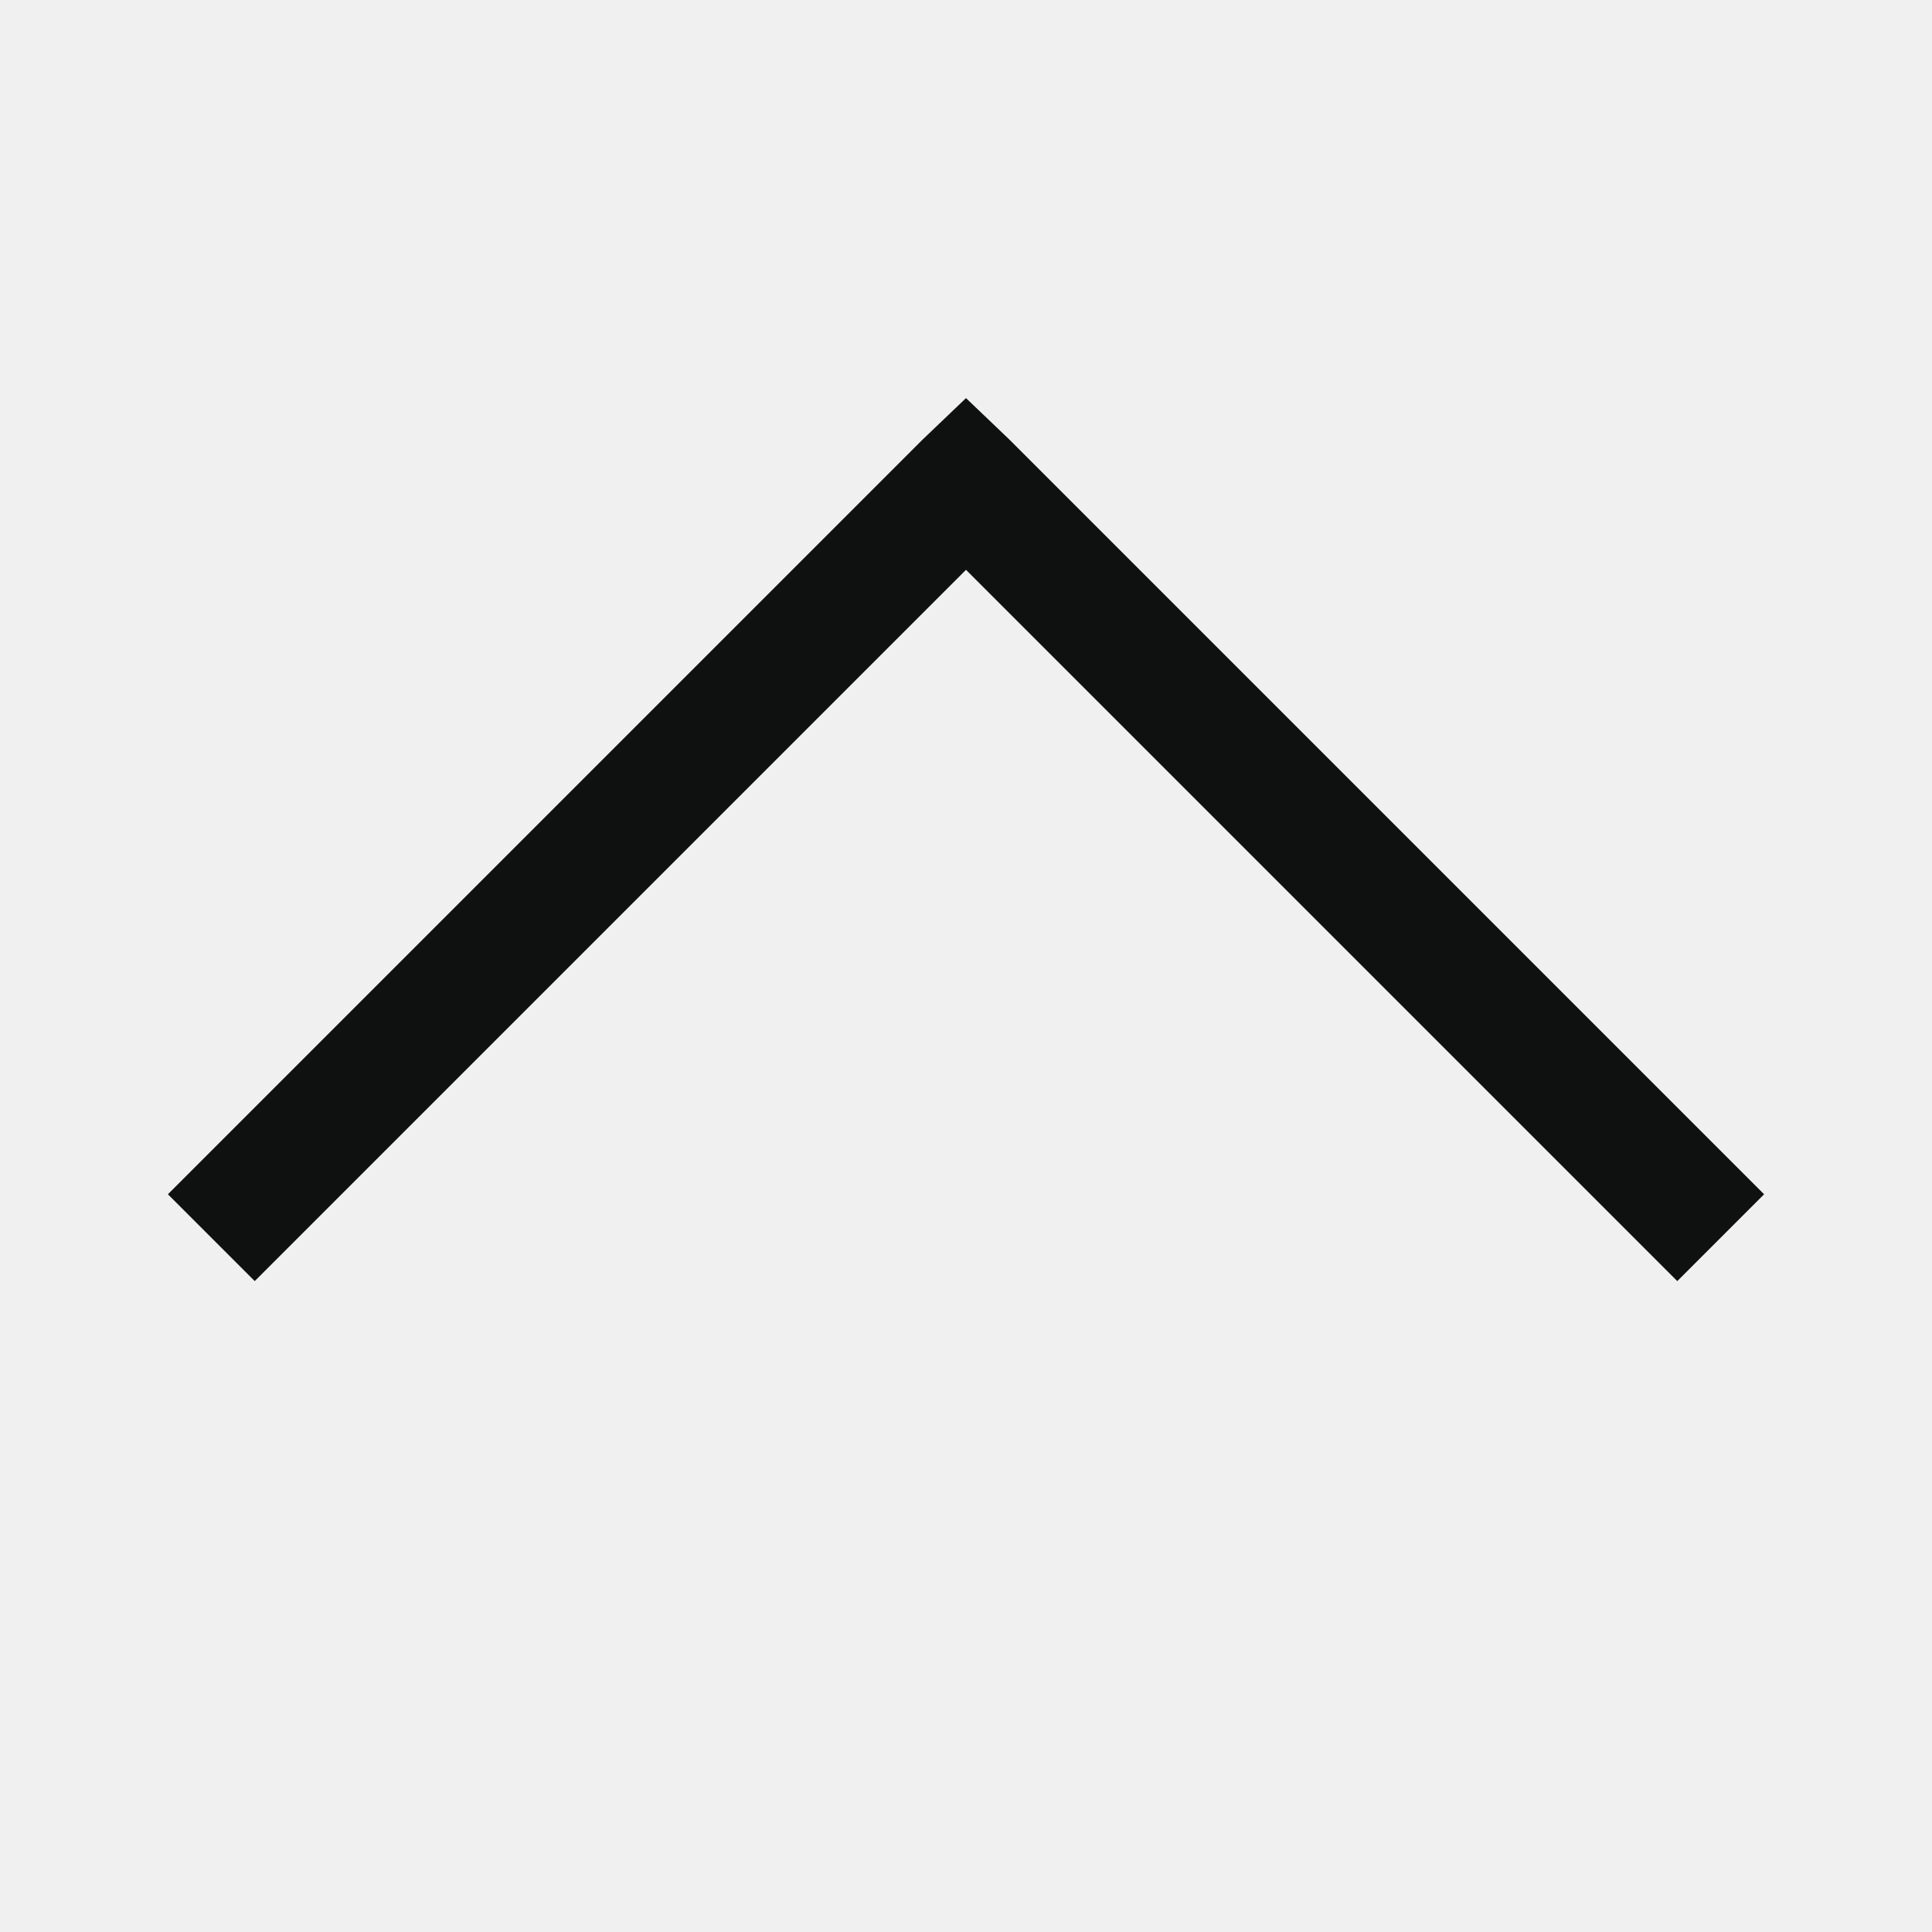
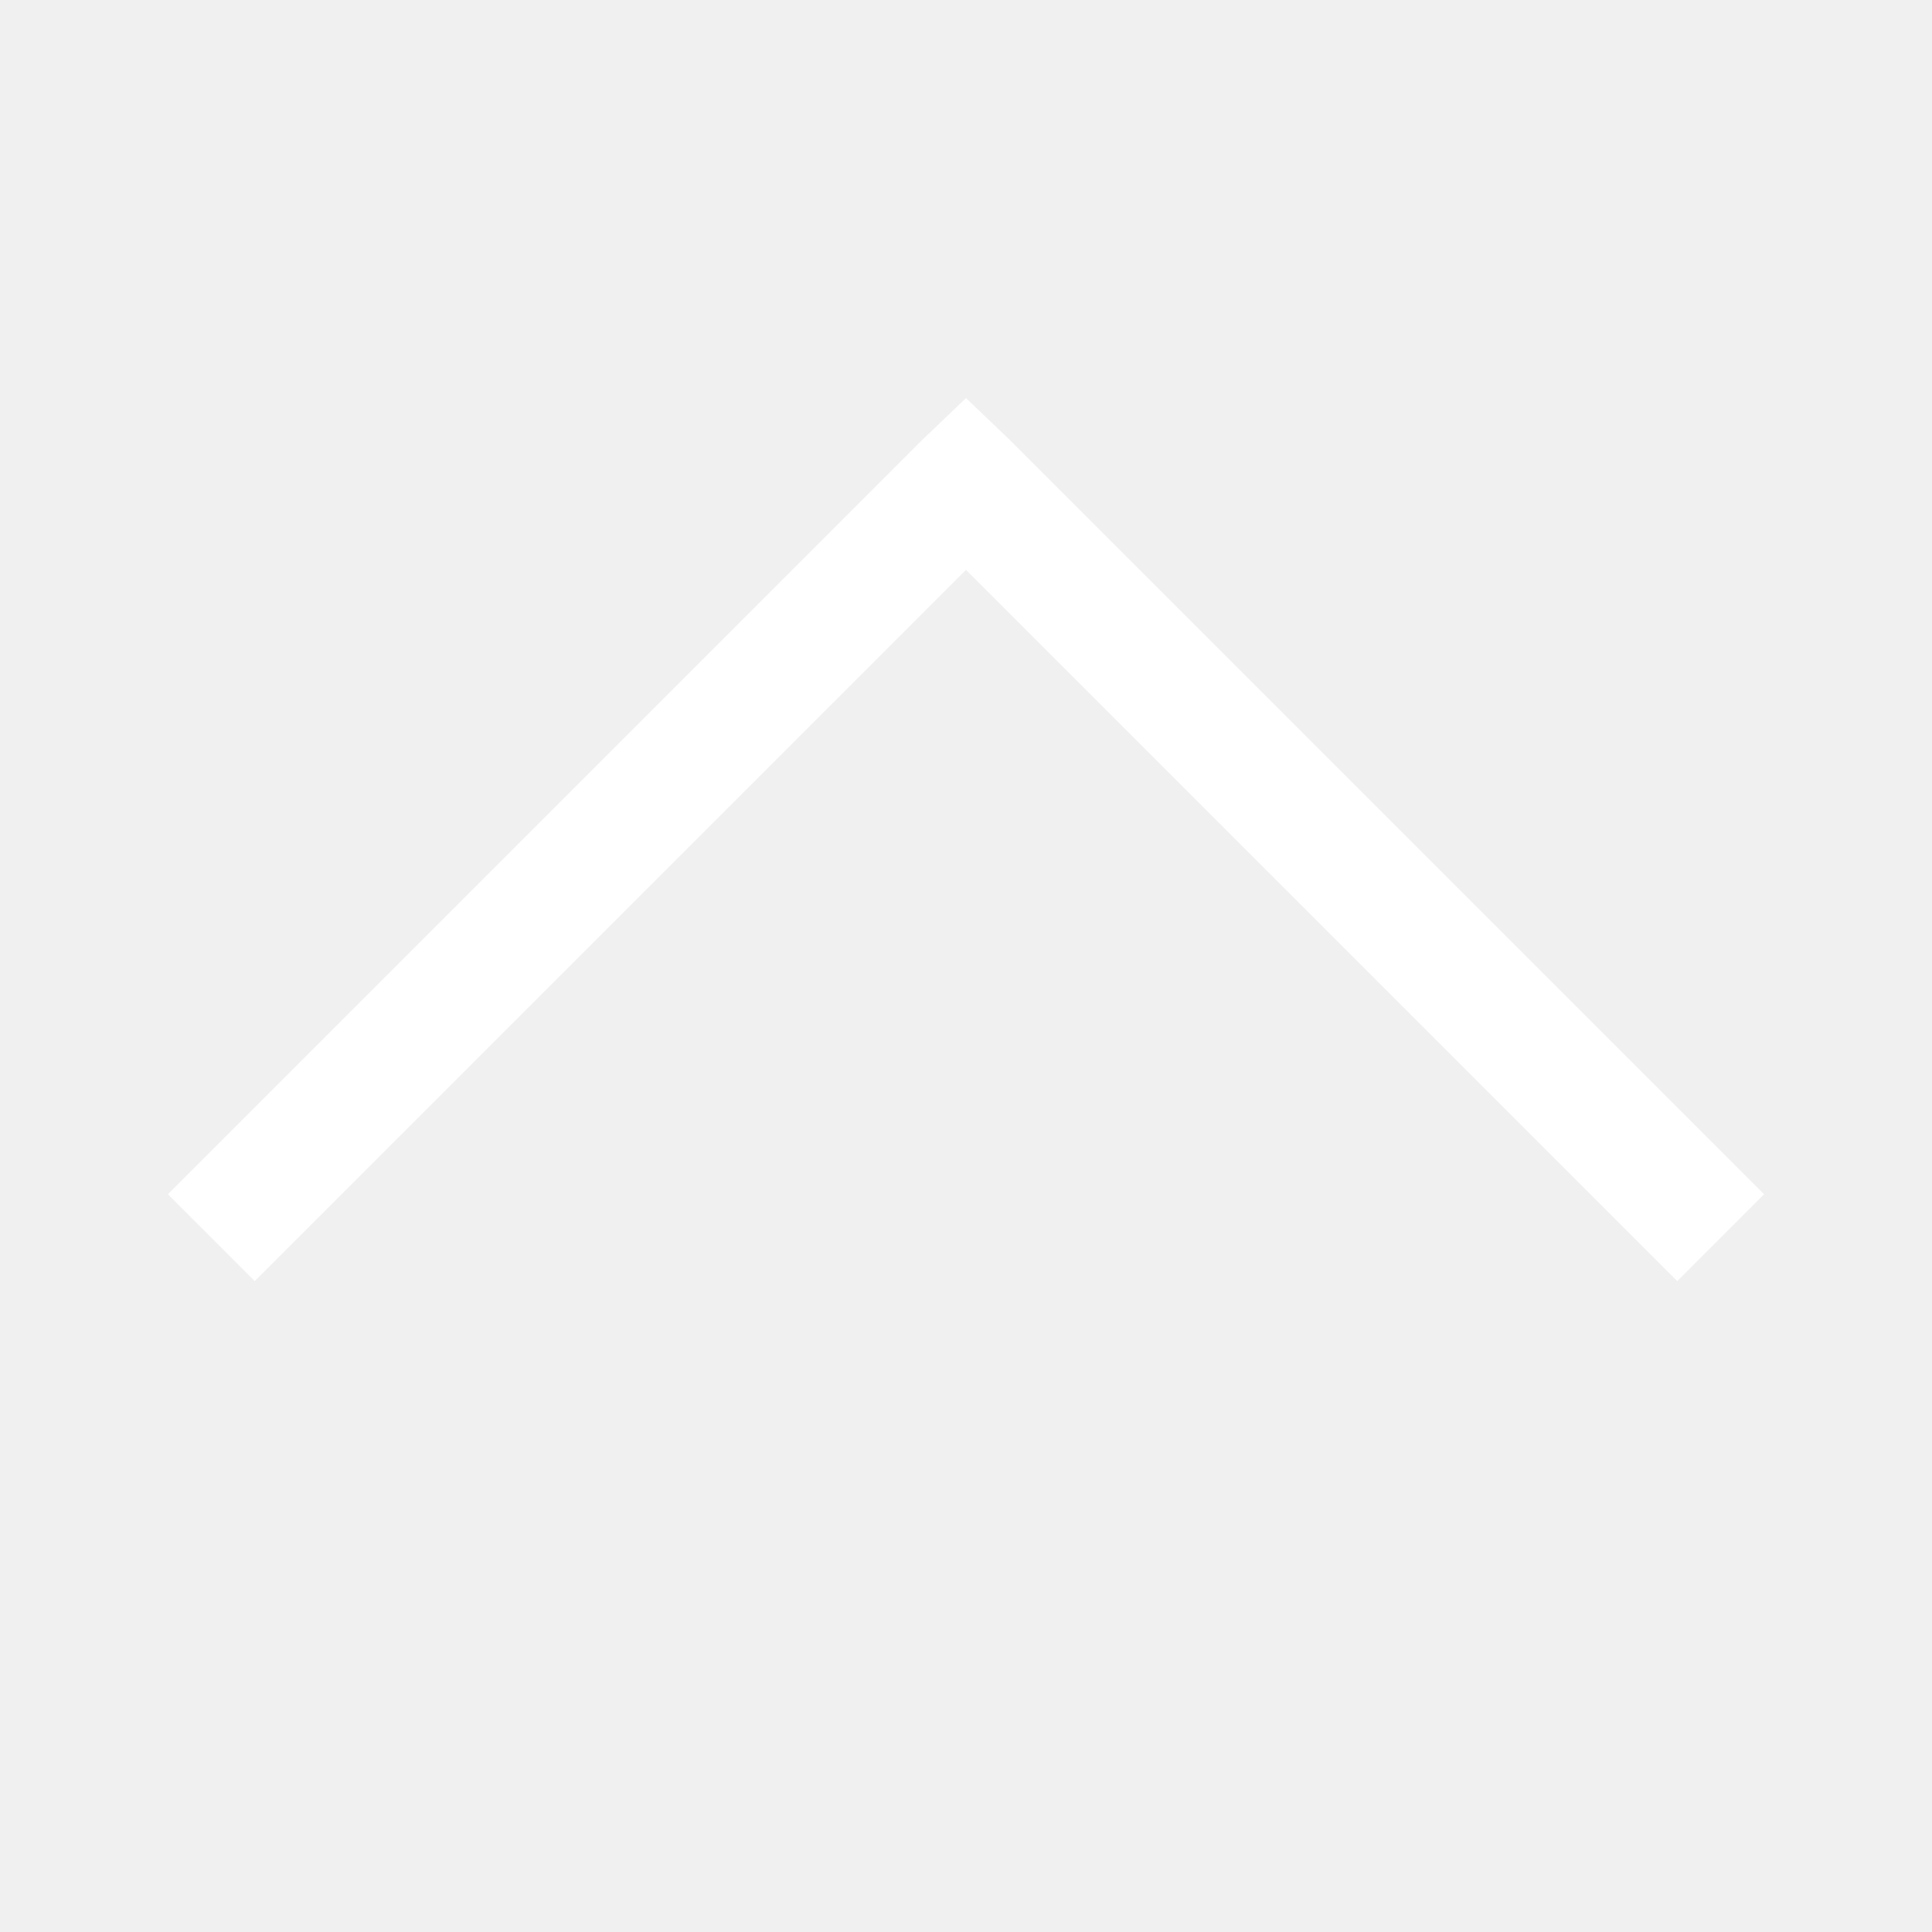
- <svg xmlns="http://www.w3.org/2000/svg" viewBox="0 0 32 32" fill="#0F1111">
-   <path d="M16 6.594L15.281 7.281L2.781 19.781L4.219 21.219L16 9.438L27.781 21.219L29.219 19.781L16.719 7.281Z" fill="#0F1111" />
+ <svg xmlns="http://www.w3.org/2000/svg" viewBox="0 0 32 32" fill="#FFFFFF">
+   <path d="M16 6.594L15.281 7.281L2.781 19.781L4.219 21.219L16 9.438L27.781 21.219L29.219 19.781L16.719 7.281Z" fill="#FFFFFF" />
</svg>
